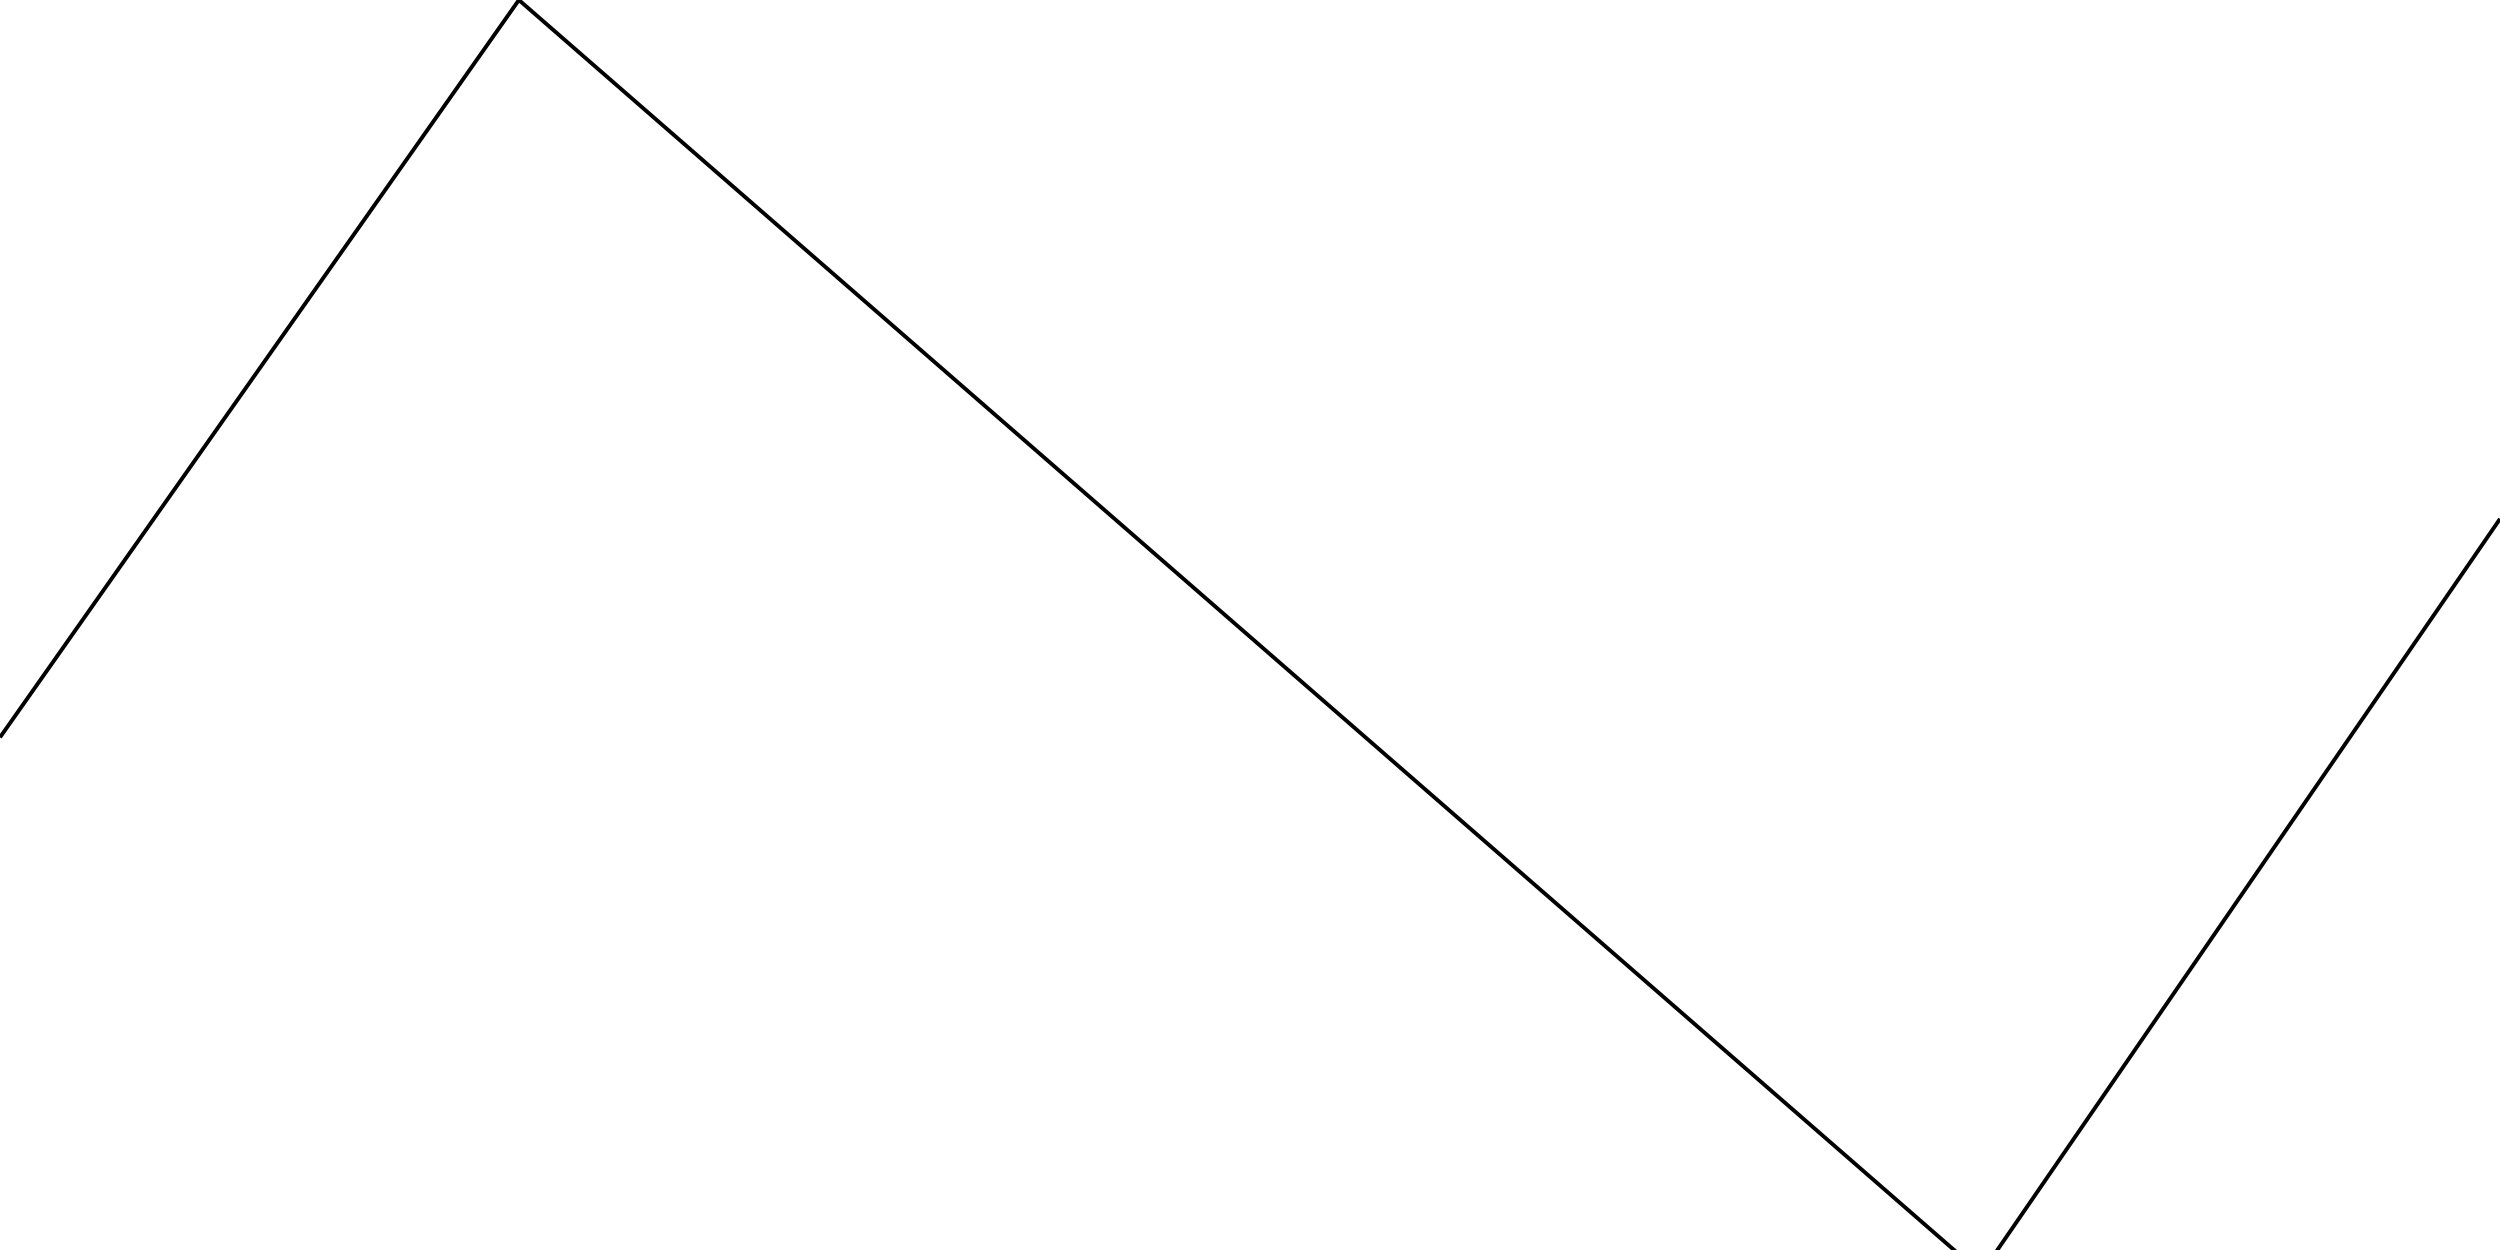
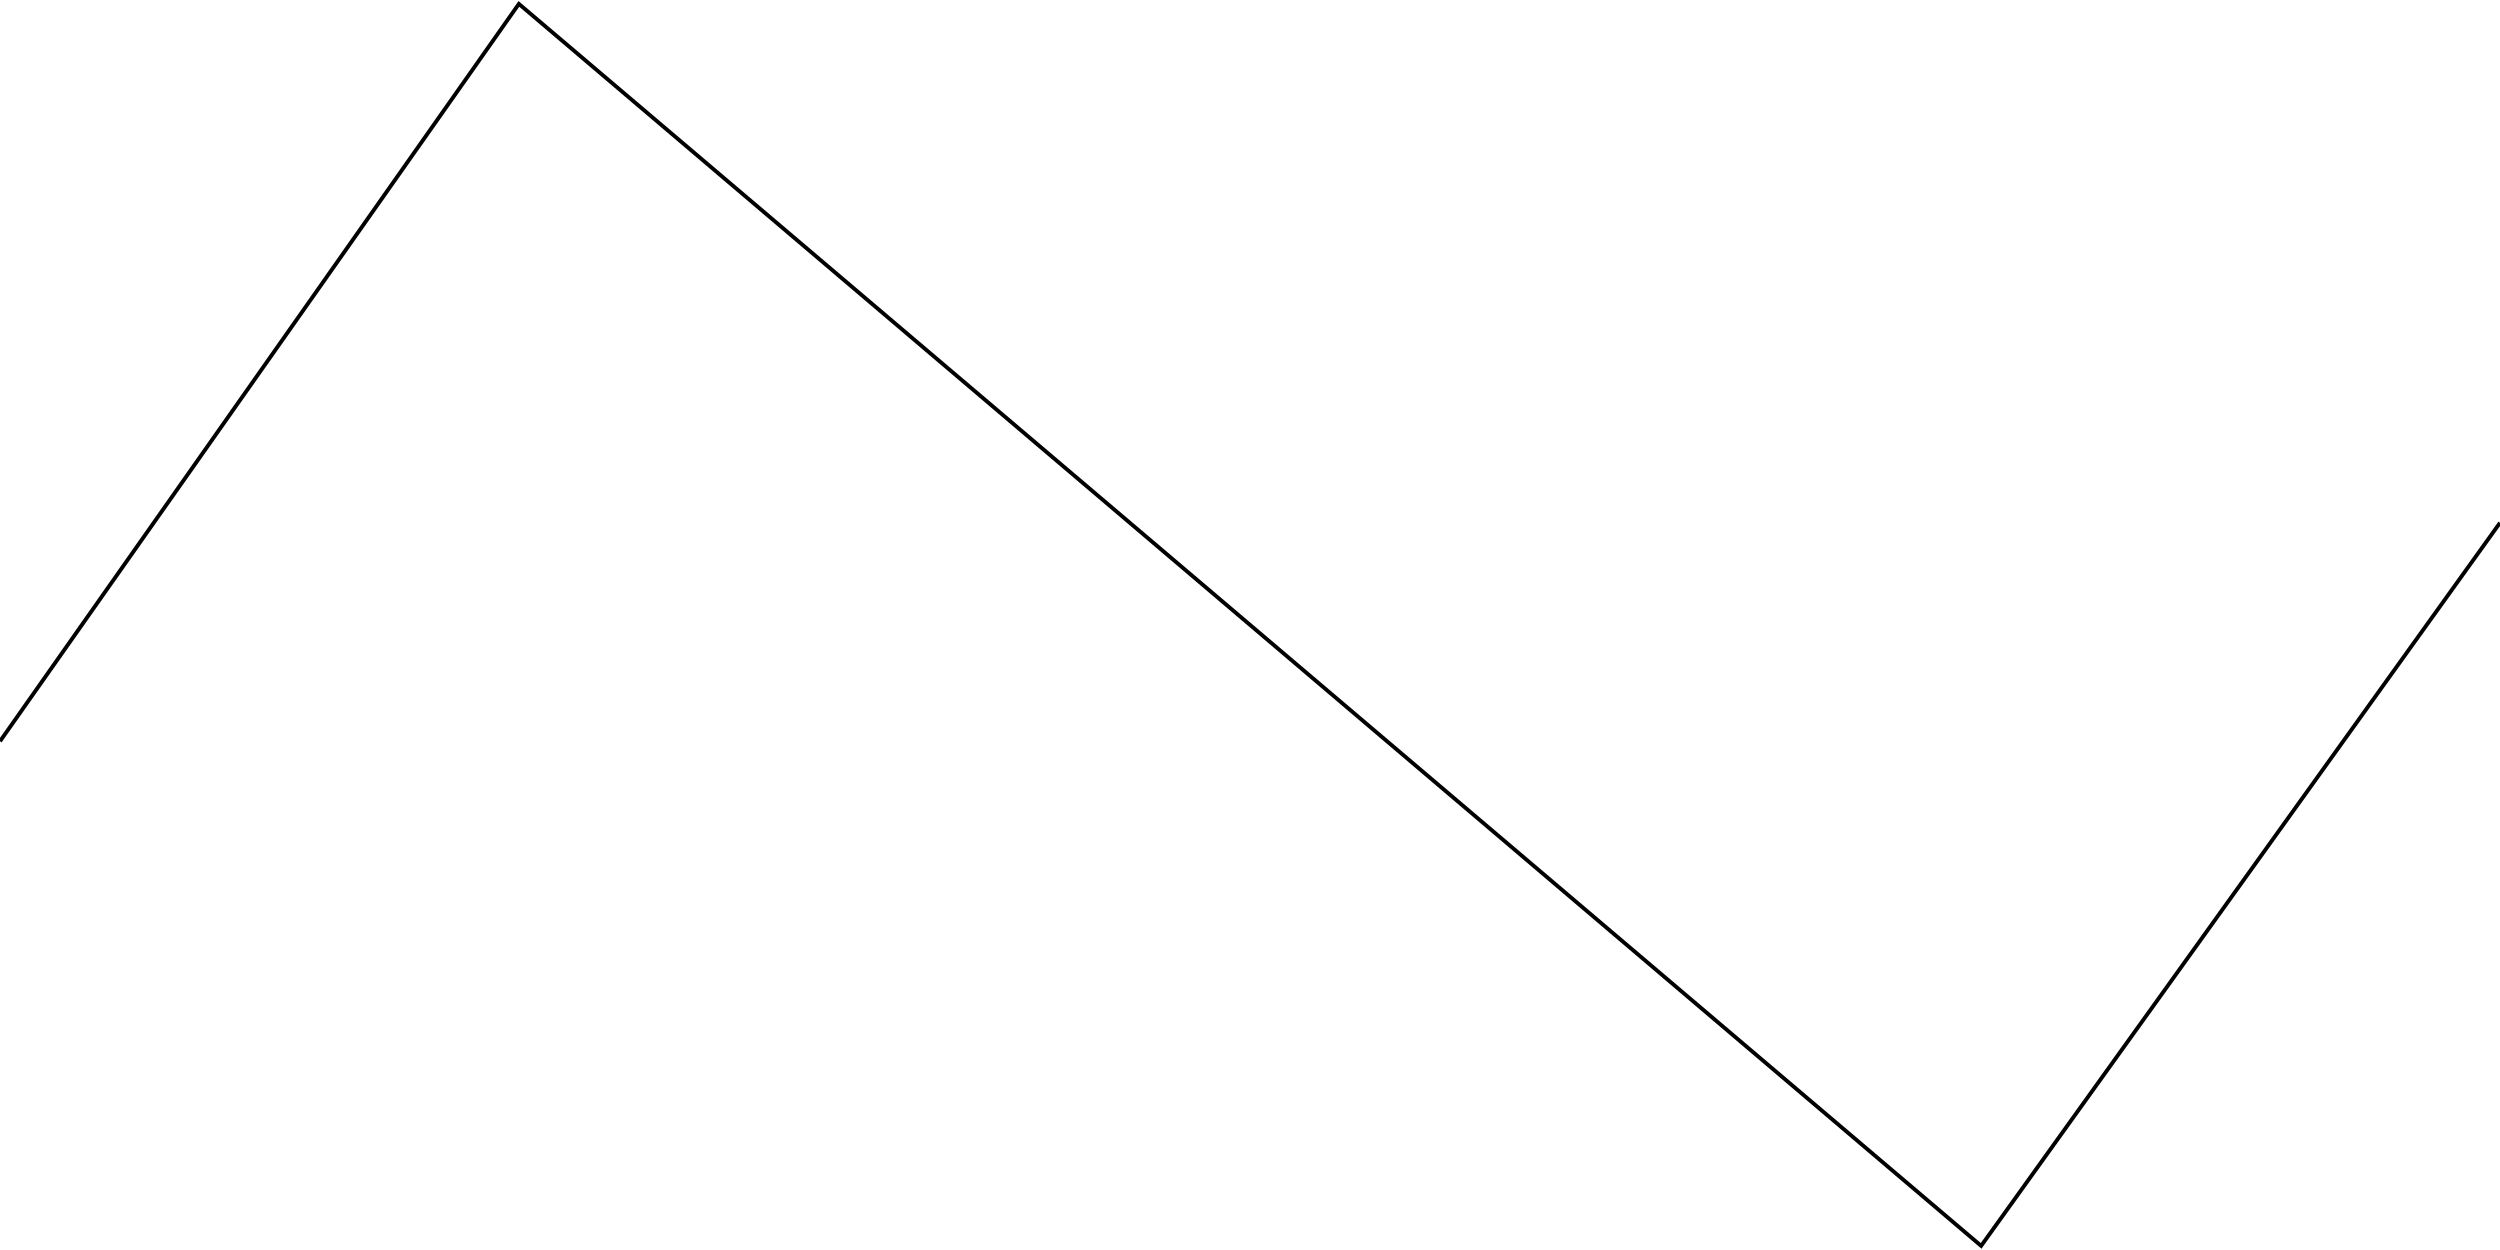
<svg xmlns="http://www.w3.org/2000/svg" xmlns:xlink="http://www.w3.org/1999/xlink" version="1.1" preserveAspectRatio="xMidYMid meet" viewBox="0 0 640 320" width="640" height="320">
  <defs>
-     <path d="M640 132.83L507.17 326.04L132.83 0L0 188.76" id="d5Ne8qB9r4" />
+     <path d="M640 133.83L507.17 318.94L132.83 1L0 189.76" id="e4ElYJSOh" />
  </defs>
  <g>
    <g>
      <g>
+         <use xlink:href="#e4ElYJSOh" opacity="1" fill="#000000" fill-opacity="0" />
        <g>
-           <use xlink:href="#d5Ne8qB9r4" opacity="1" fill-opacity="0" stroke="#000000" stroke-width="1" stroke-opacity="1" />
+           <use xlink:href="#e4ElYJSOh" opacity="1" fill-opacity="0" stroke="#000000" stroke-width="1" stroke-opacity="1" />
        </g>
      </g>
    </g>
  </g>
</svg>
